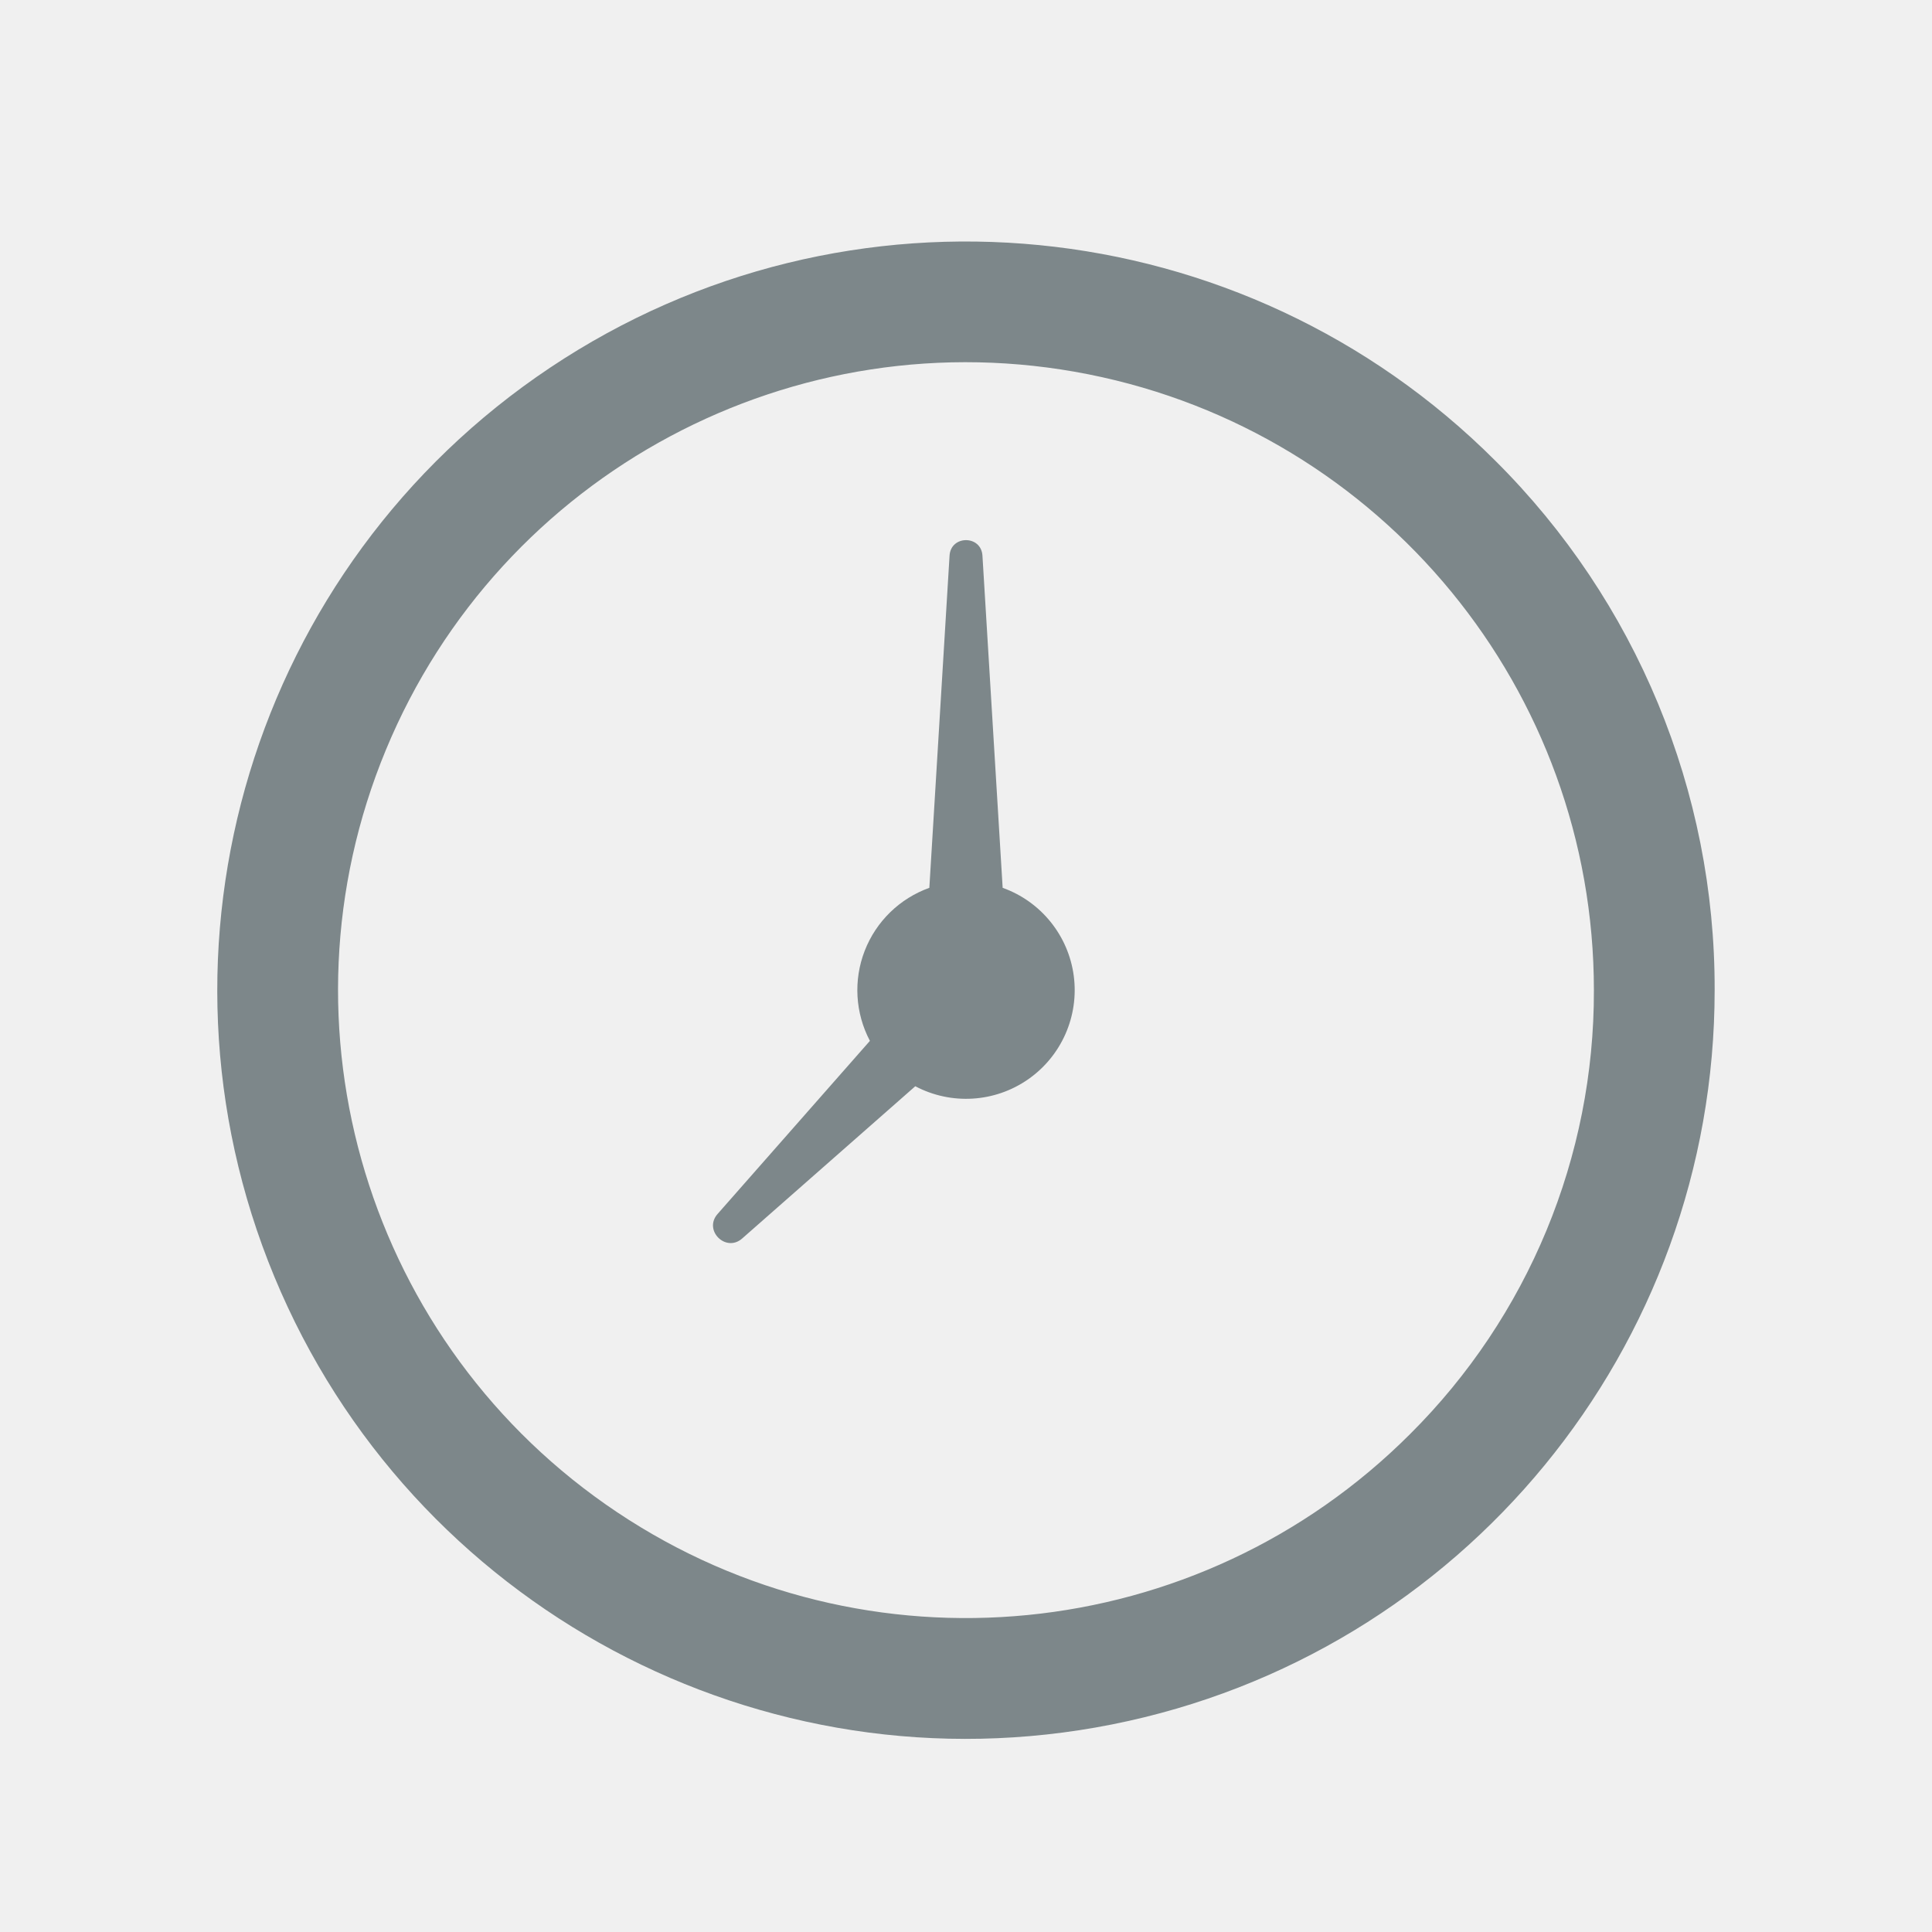
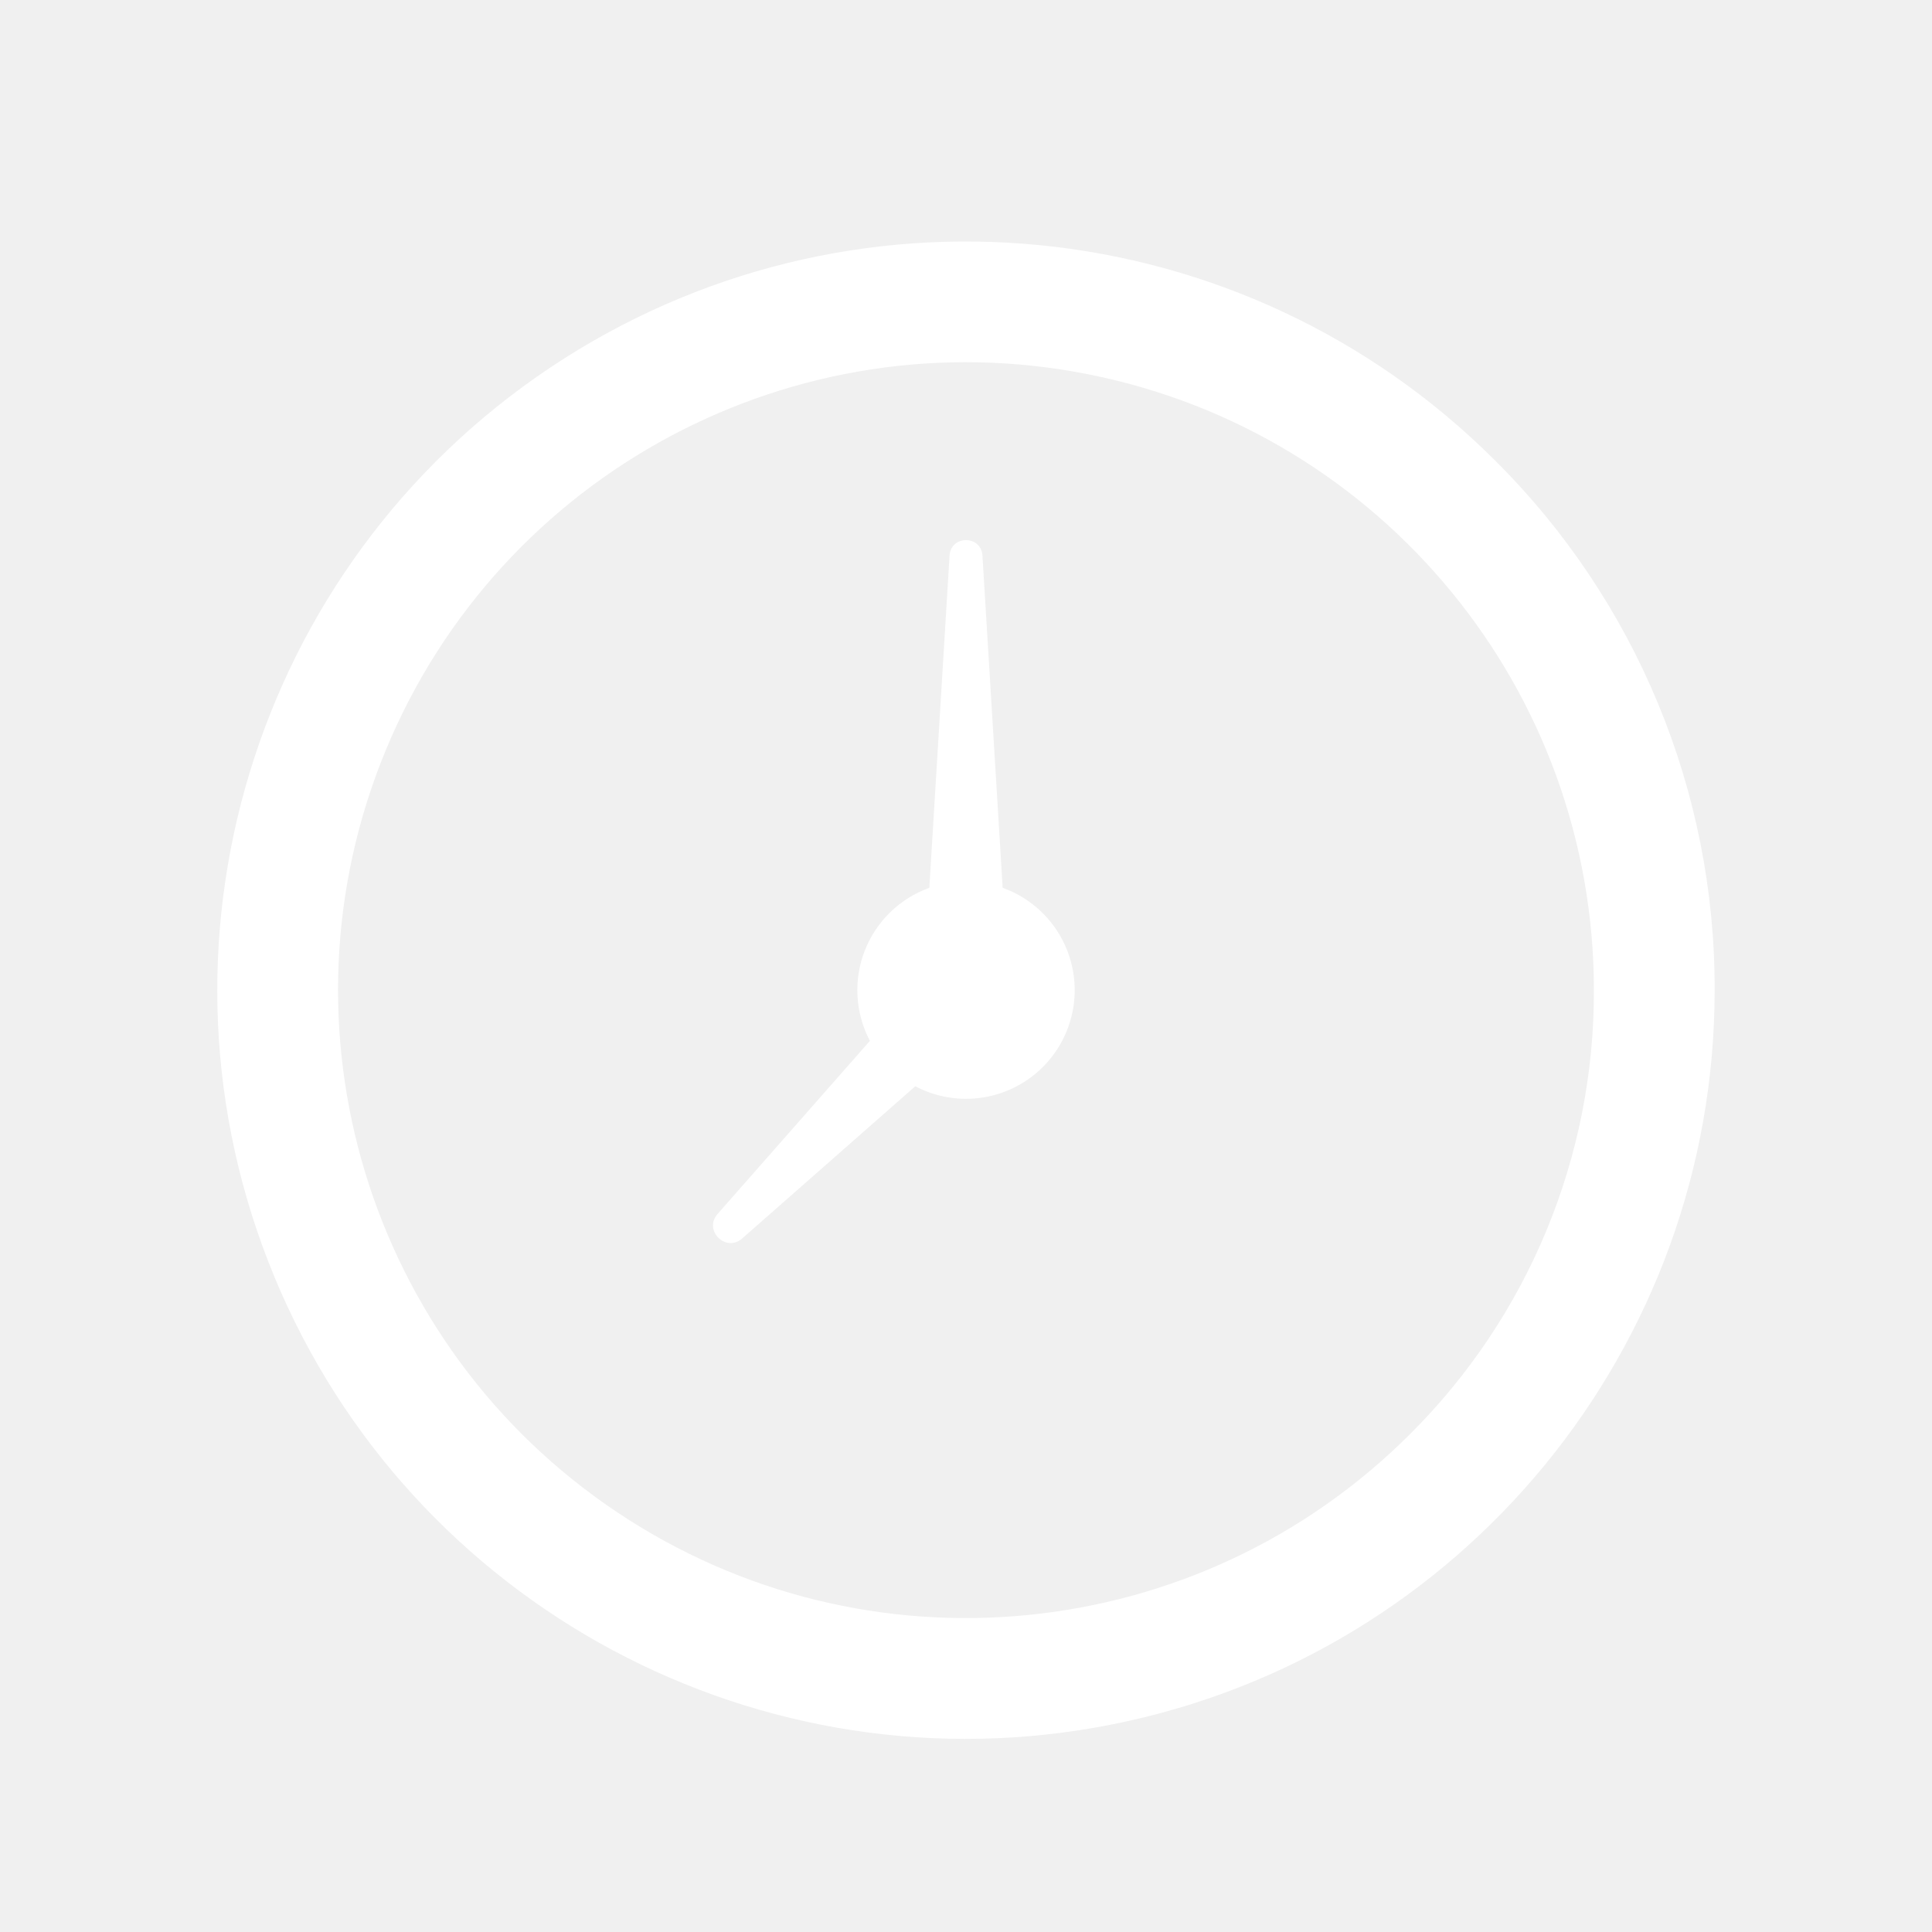
<svg xmlns="http://www.w3.org/2000/svg" id="How_It_Works_1:_Join" data-name="How It Works — 1: Join" viewBox="0 0 800 800">
  <defs>
-     <style>.cls-1{fill:#7d878a;}</style>
+     <style>.cls-1{fill:#fff;}</style>
  </defs>
  <path class="cls-1" d="M619.2,190.8A310,310,0,1,0,710,410,308,308,0,0,0,619.2,190.8ZM583.85,593.85A260,260,0,1,1,660,410,258.3,258.3,0,0,1,583.85,593.85Z" />
  <path class="cls-1" d="M415.18,367.63l-8.37-137.56c-0.52-8.55-13.1-8.55-13.62,0l-8.37,137.56A45,45,0,0,0,360.21,431l-63.06,71.66c-6,6.77,3.4,16.13,10.17,10.17L379,449.79A45,45,0,1,0,415.18,367.63Z" />
</svg>
